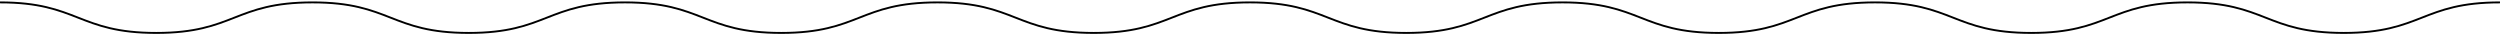
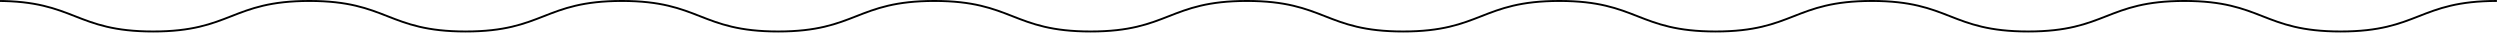
- <svg xmlns="http://www.w3.org/2000/svg" id="logo_desktop_" data-name="logo (desktop)" viewBox="0 0 2618.02 37">
+ <svg xmlns="http://www.w3.org/2000/svg" id="logo_desktop_" data-name="logo (desktop)" viewBox="0 0 2618.02 33.97">
  <defs>
    <style>
      .cls-1 {
        fill: none;
        stroke: #000;
        stroke-miterlimit: 10;
        stroke-width: 2px;
      }
    </style>
  </defs>
-   <path class="cls-1" d="M0,2.51c81.81,0,81.81,31.97,163.63,31.97S245.44,2.51,327.25,2.51s81.81,31.97,163.62,31.97S572.68,2.51,654.5,2.51s81.81,31.97,163.63,31.97S899.93,2.51,981.75,2.51s81.81,31.97,163.63,31.97,81.81-31.97,163.63-31.97,81.81,31.97,163.63,31.97,81.81-31.97,163.63-31.97,81.81,31.97,163.62,31.97,81.81-31.97,163.63-31.97,81.81,31.97,163.63,31.97,81.81-31.97,163.63-31.97,81.82,31.97,163.63,31.97,81.82-31.97,163.63-31.97" />
+   <path class="cls-1" d="M-3.24,1c81.81,0,81.81,31.97,163.63,31.97S242.2,1,324.01,1s81.81,31.97,163.62,31.97S569.45,1,651.26,1s81.81,31.97,163.63,31.97S896.7,1,978.51,1s81.81,31.97,163.63,31.97S1223.95,1,1305.76,1s81.81,31.97,163.63,31.97S1551.2,1,1633.01,1s81.81,31.97,163.62,31.97S1878.45,1,1960.26,1s81.81,31.97,163.63,31.97,81.81-31.97,163.63-31.97,81.82,31.97,163.63,31.97,81.82-31.97,163.63-31.97" />
</svg>
